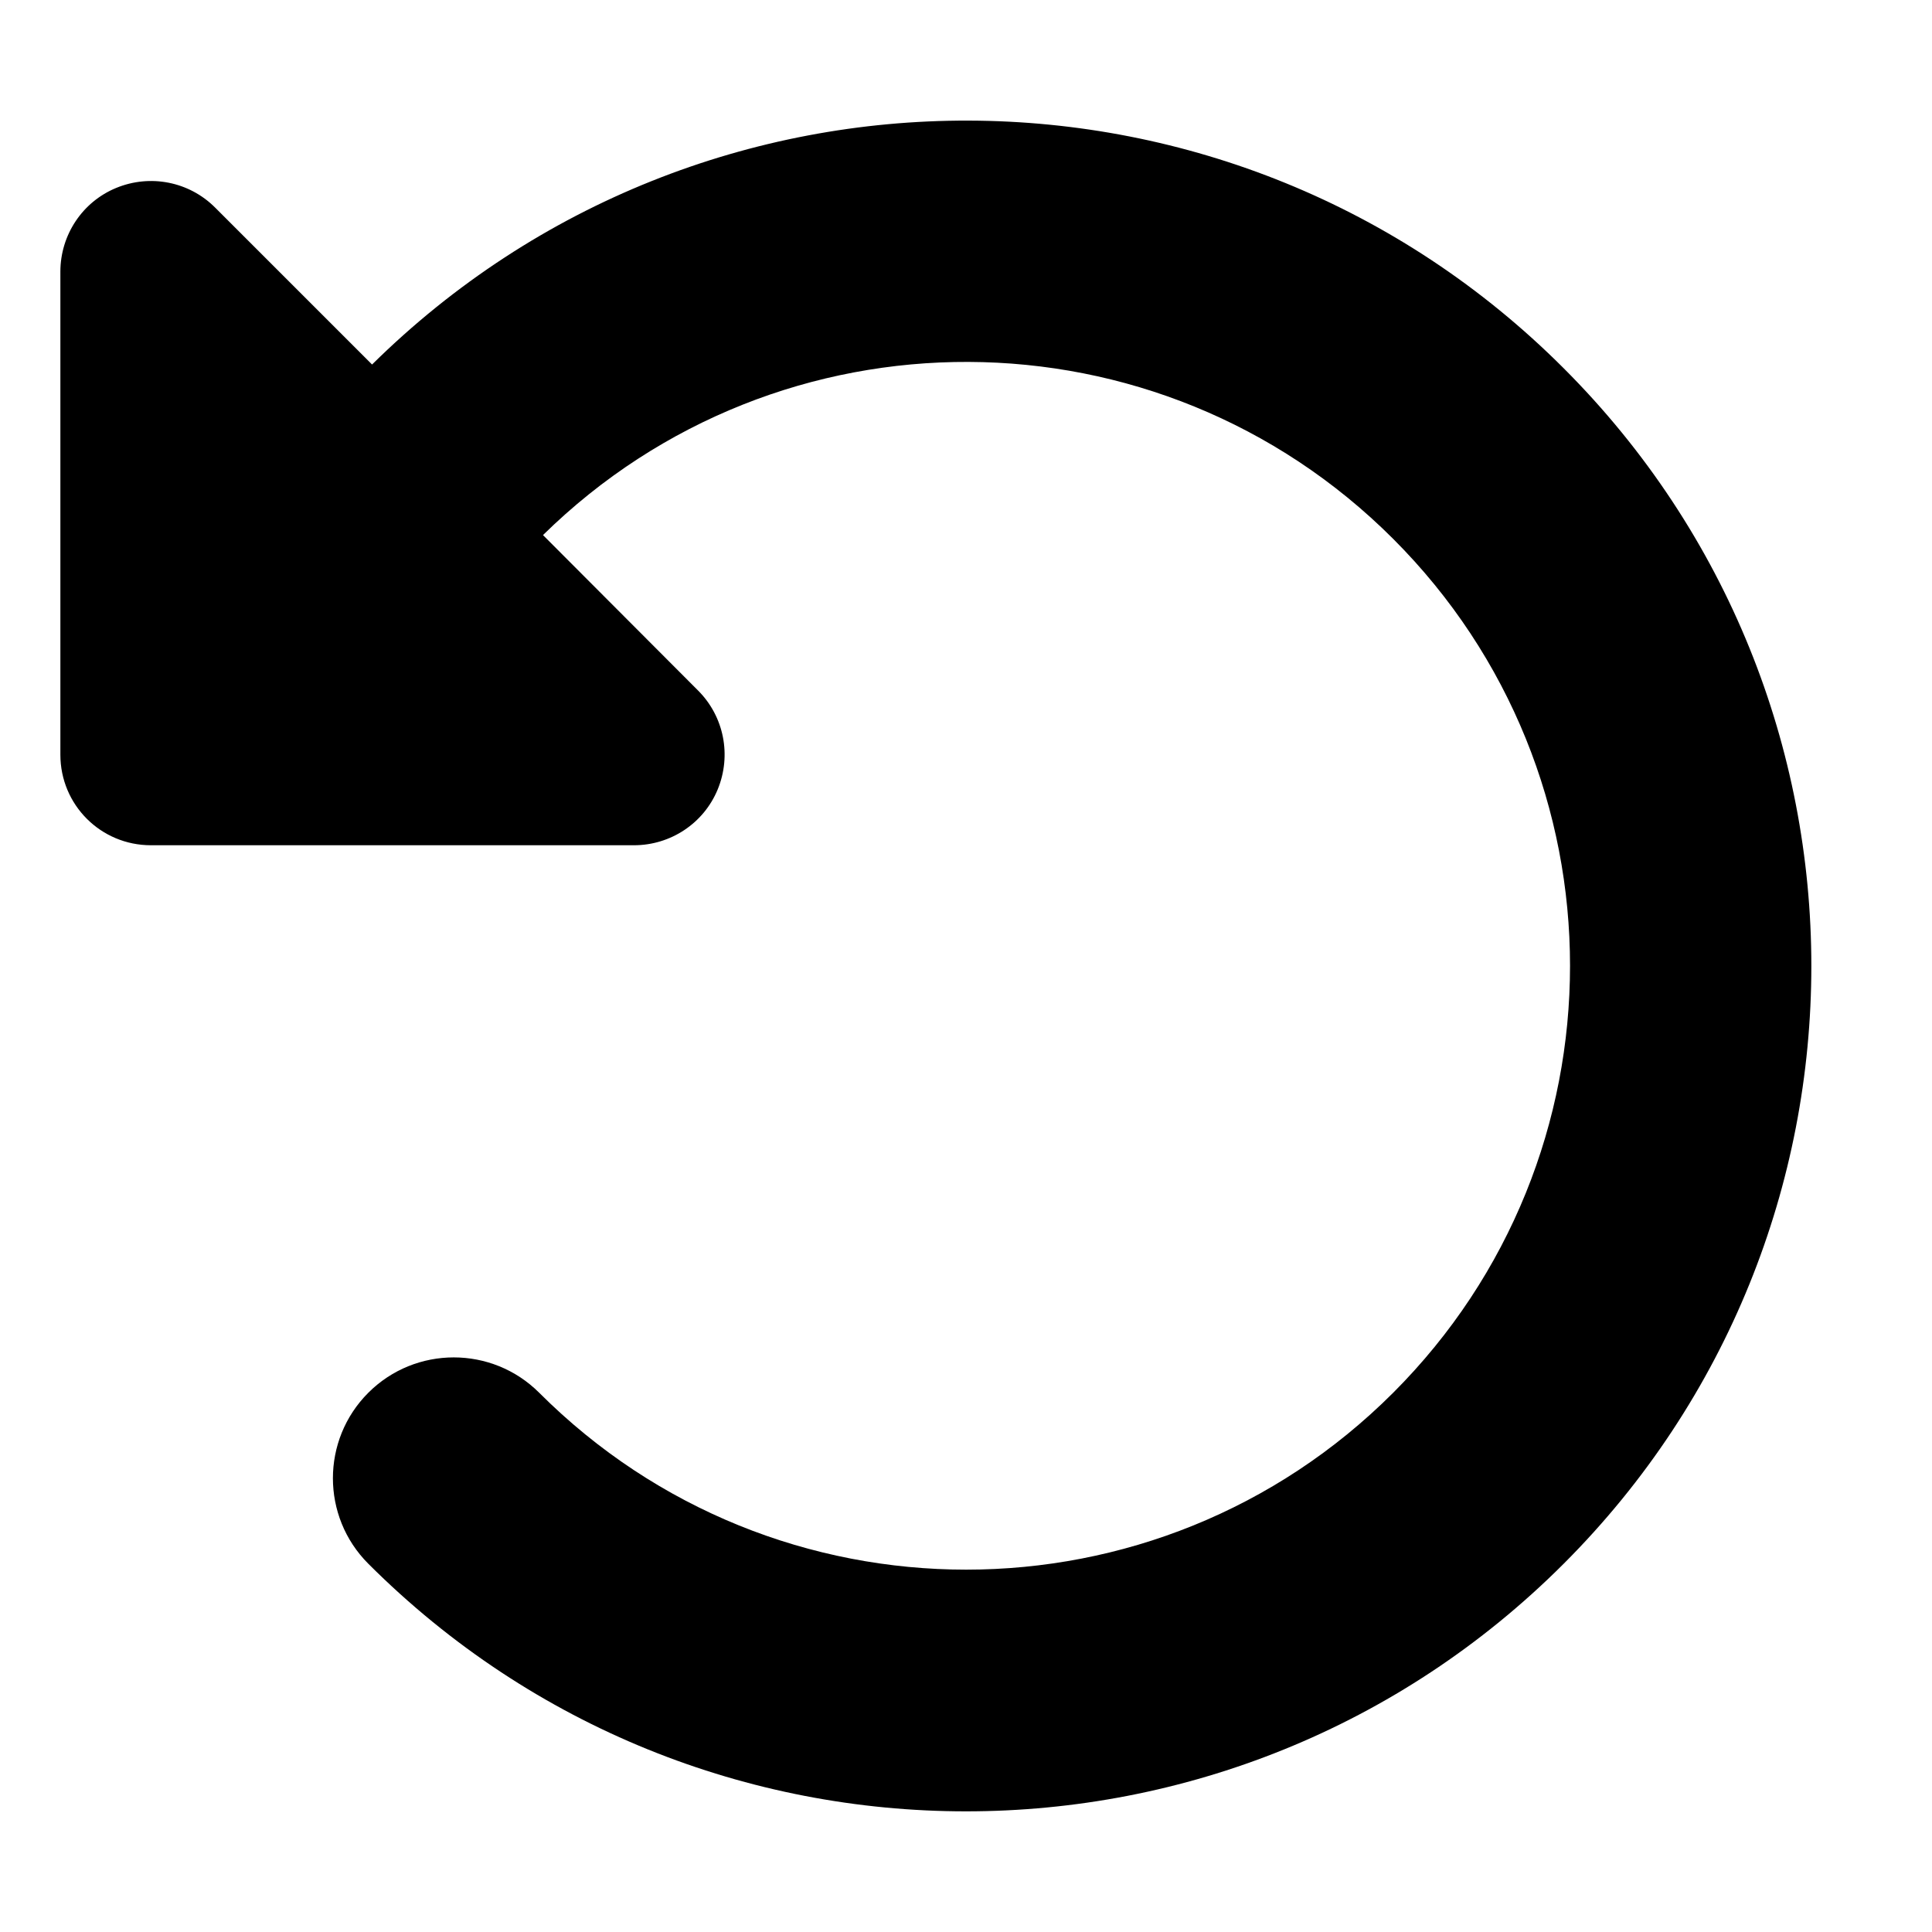
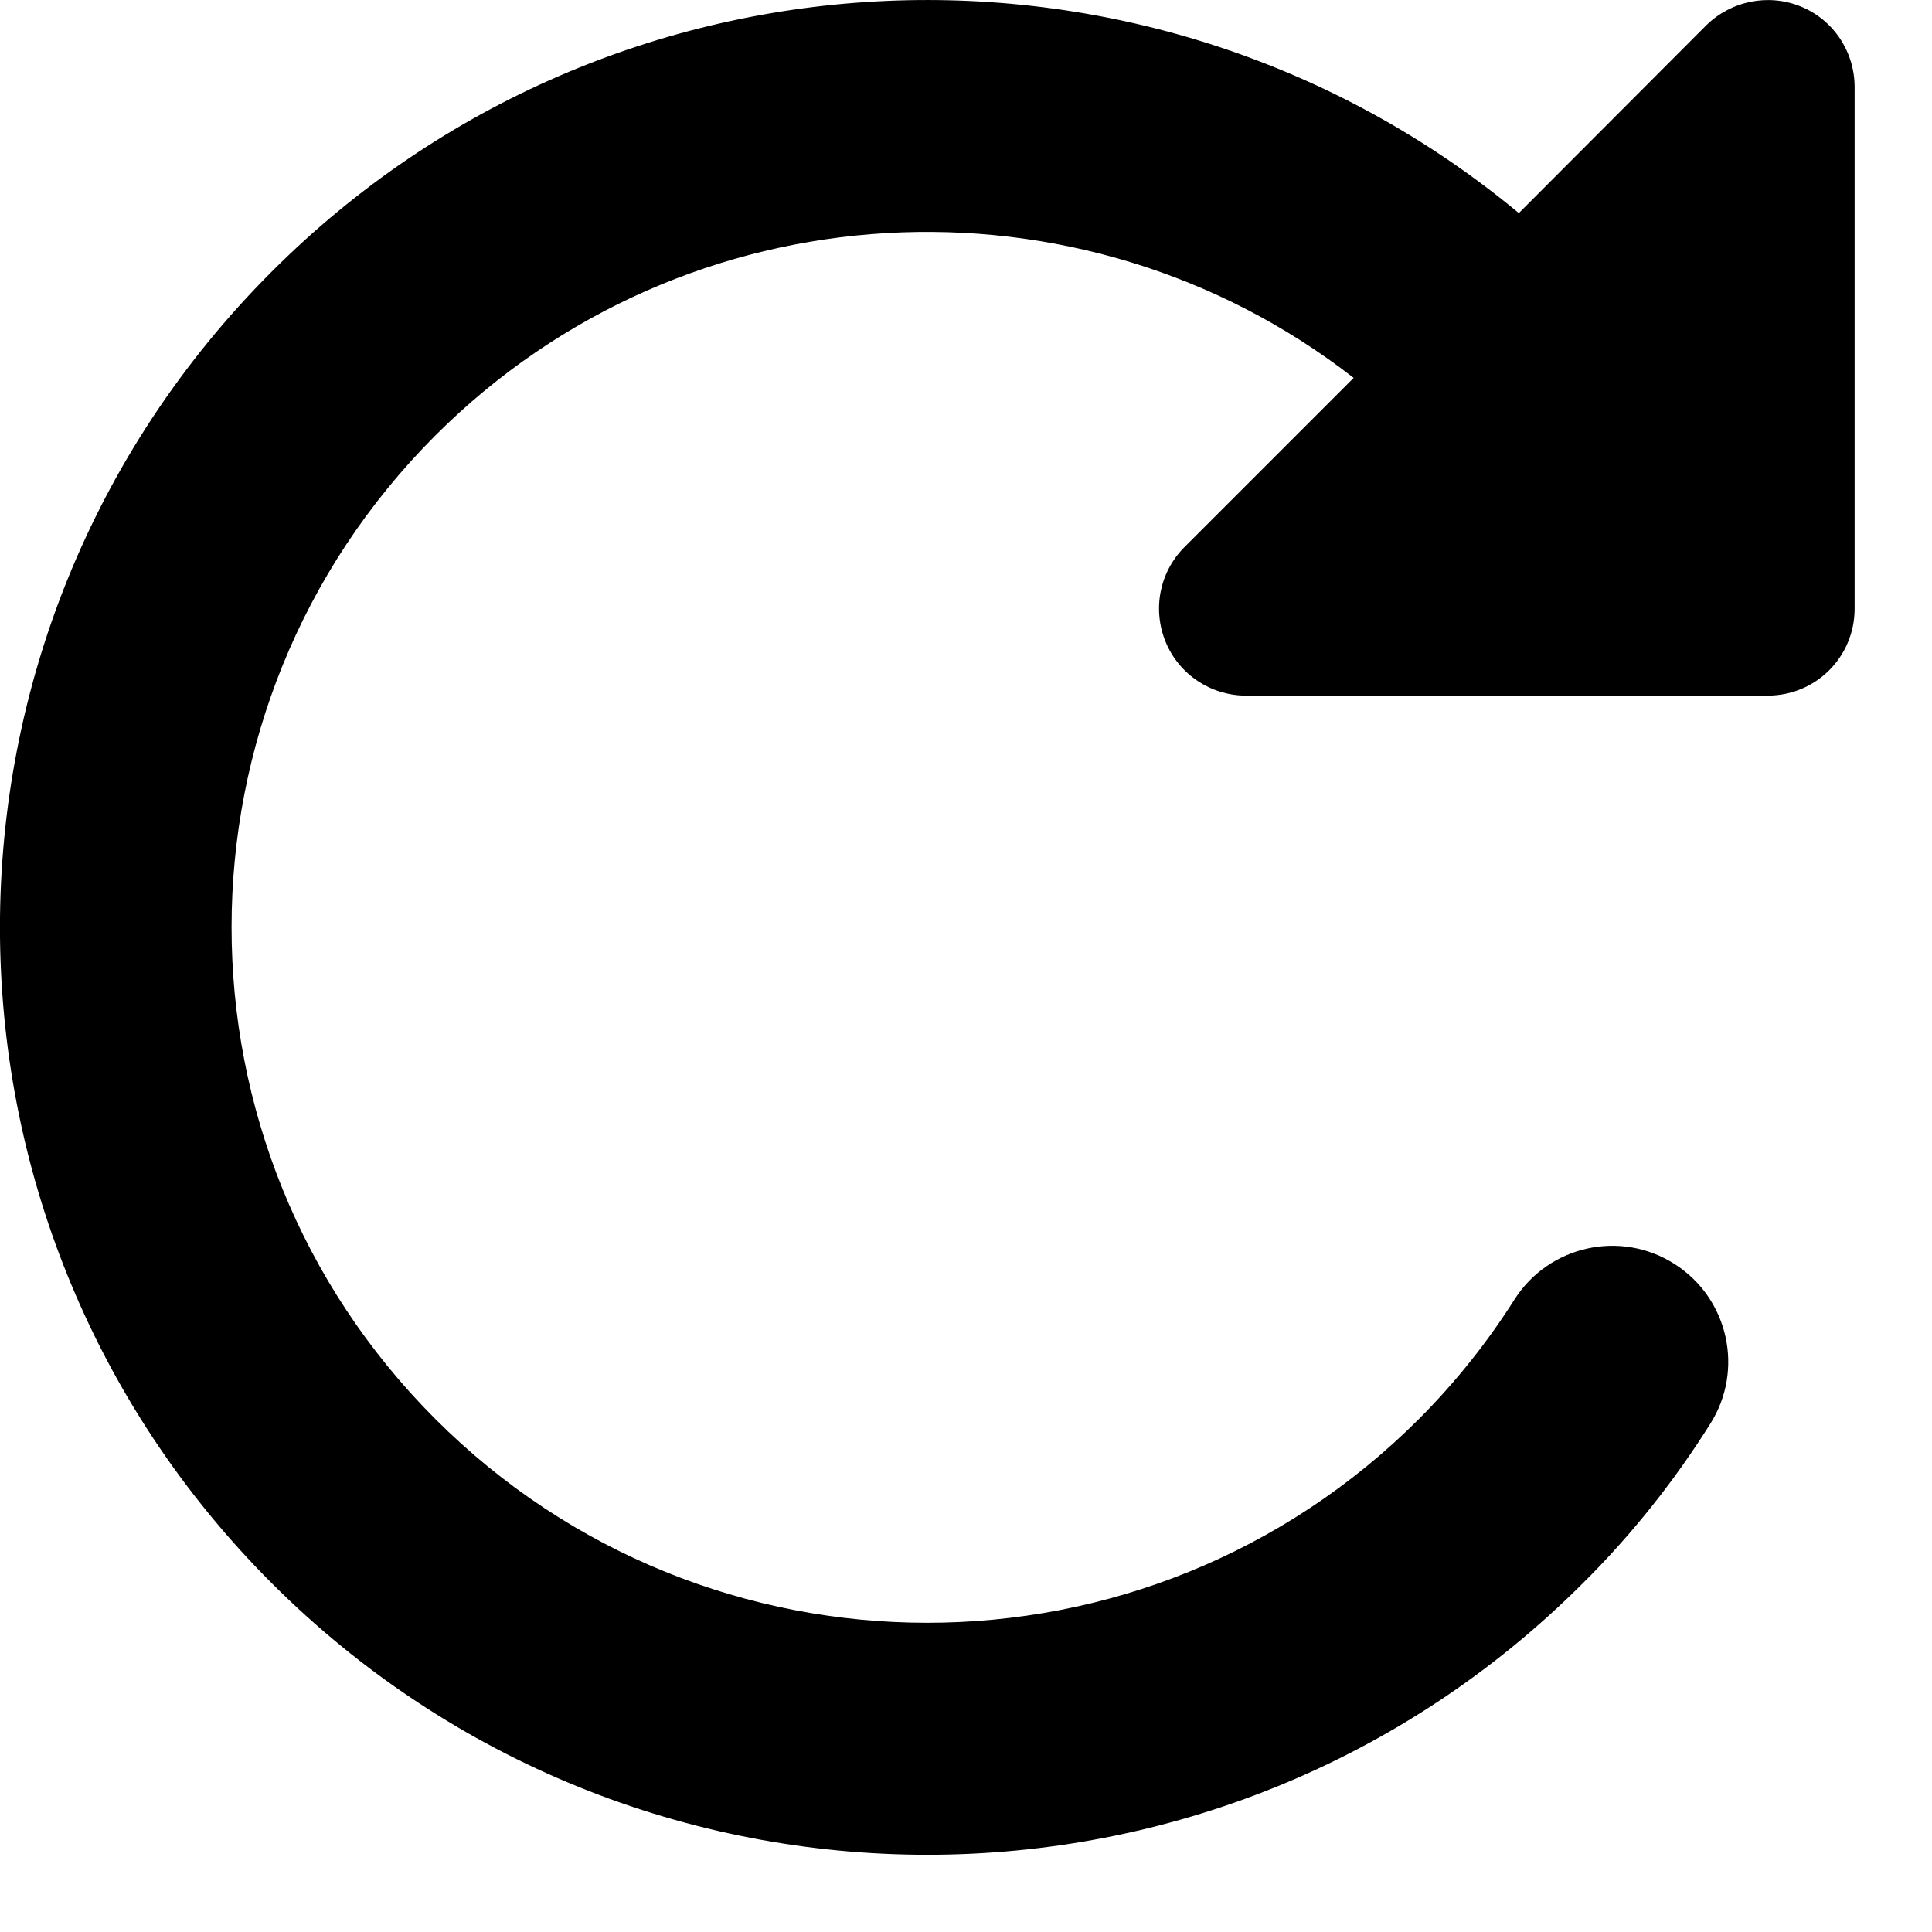
- <svg xmlns="http://www.w3.org/2000/svg" viewBox="0 0 512 512">
-   <path fill="currentColor" d="M48.5 224H40c-13.3 0-24-10.7-24-24V72c0-9.7 5.8-18.5 14.8-22.2S50.1 48.1 57 55l41.6 41.6c87.6-86.5 228.7-86.2 315.8 1c87.5 87.5 87.5 229.3 0 316.8s-229.3 87.5-316.8 0c-12.5-12.5-12.5-32.8 0-45.3s32.8-12.5 45.3 0c62.5 62.5 163.8 62.5 226.3 0s62.5-163.8 0-226.3c-62.2-62.2-162.7-62.5-225.3-1L185 183c6.9 6.9 8.9 17.2 5.2 26.2S177.7 224 168 224z" />
+ <svg xmlns="http://www.w3.org/2000/svg" viewBox="0 0 20 20">
+   <path fill="currentColor" d="M18.299 7.201H12.899C12.536 7.201 12.206 6.983 12.067 6.646C11.928 6.308 12.003 5.922 12.262 5.663L14.013 3.912C11.189 1.715 7.102 1.913 4.507 4.508C1.694 7.321 1.694 11.877 4.507 14.69C7.319 17.502 11.876 17.502 14.688 14.69C15.07 14.307 15.4 13.891 15.678 13.452C16.034 12.893 16.777 12.728 17.335 13.085C17.894 13.441 18.059 14.183 17.703 14.742C17.335 15.327 16.897 15.882 16.387 16.388C12.637 20.138 6.562 20.138 2.812 16.388C-0.938 12.638 -0.938 6.563 2.812 2.813C6.344 -0.723 11.95 -0.925 15.723 2.206L17.662 0.263C17.921 0.008 18.307 -0.07 18.644 0.068C18.982 0.207 19.199 0.537 19.199 0.901V6.301C19.199 6.8 18.798 7.201 18.299 7.201Z" />
</svg>
